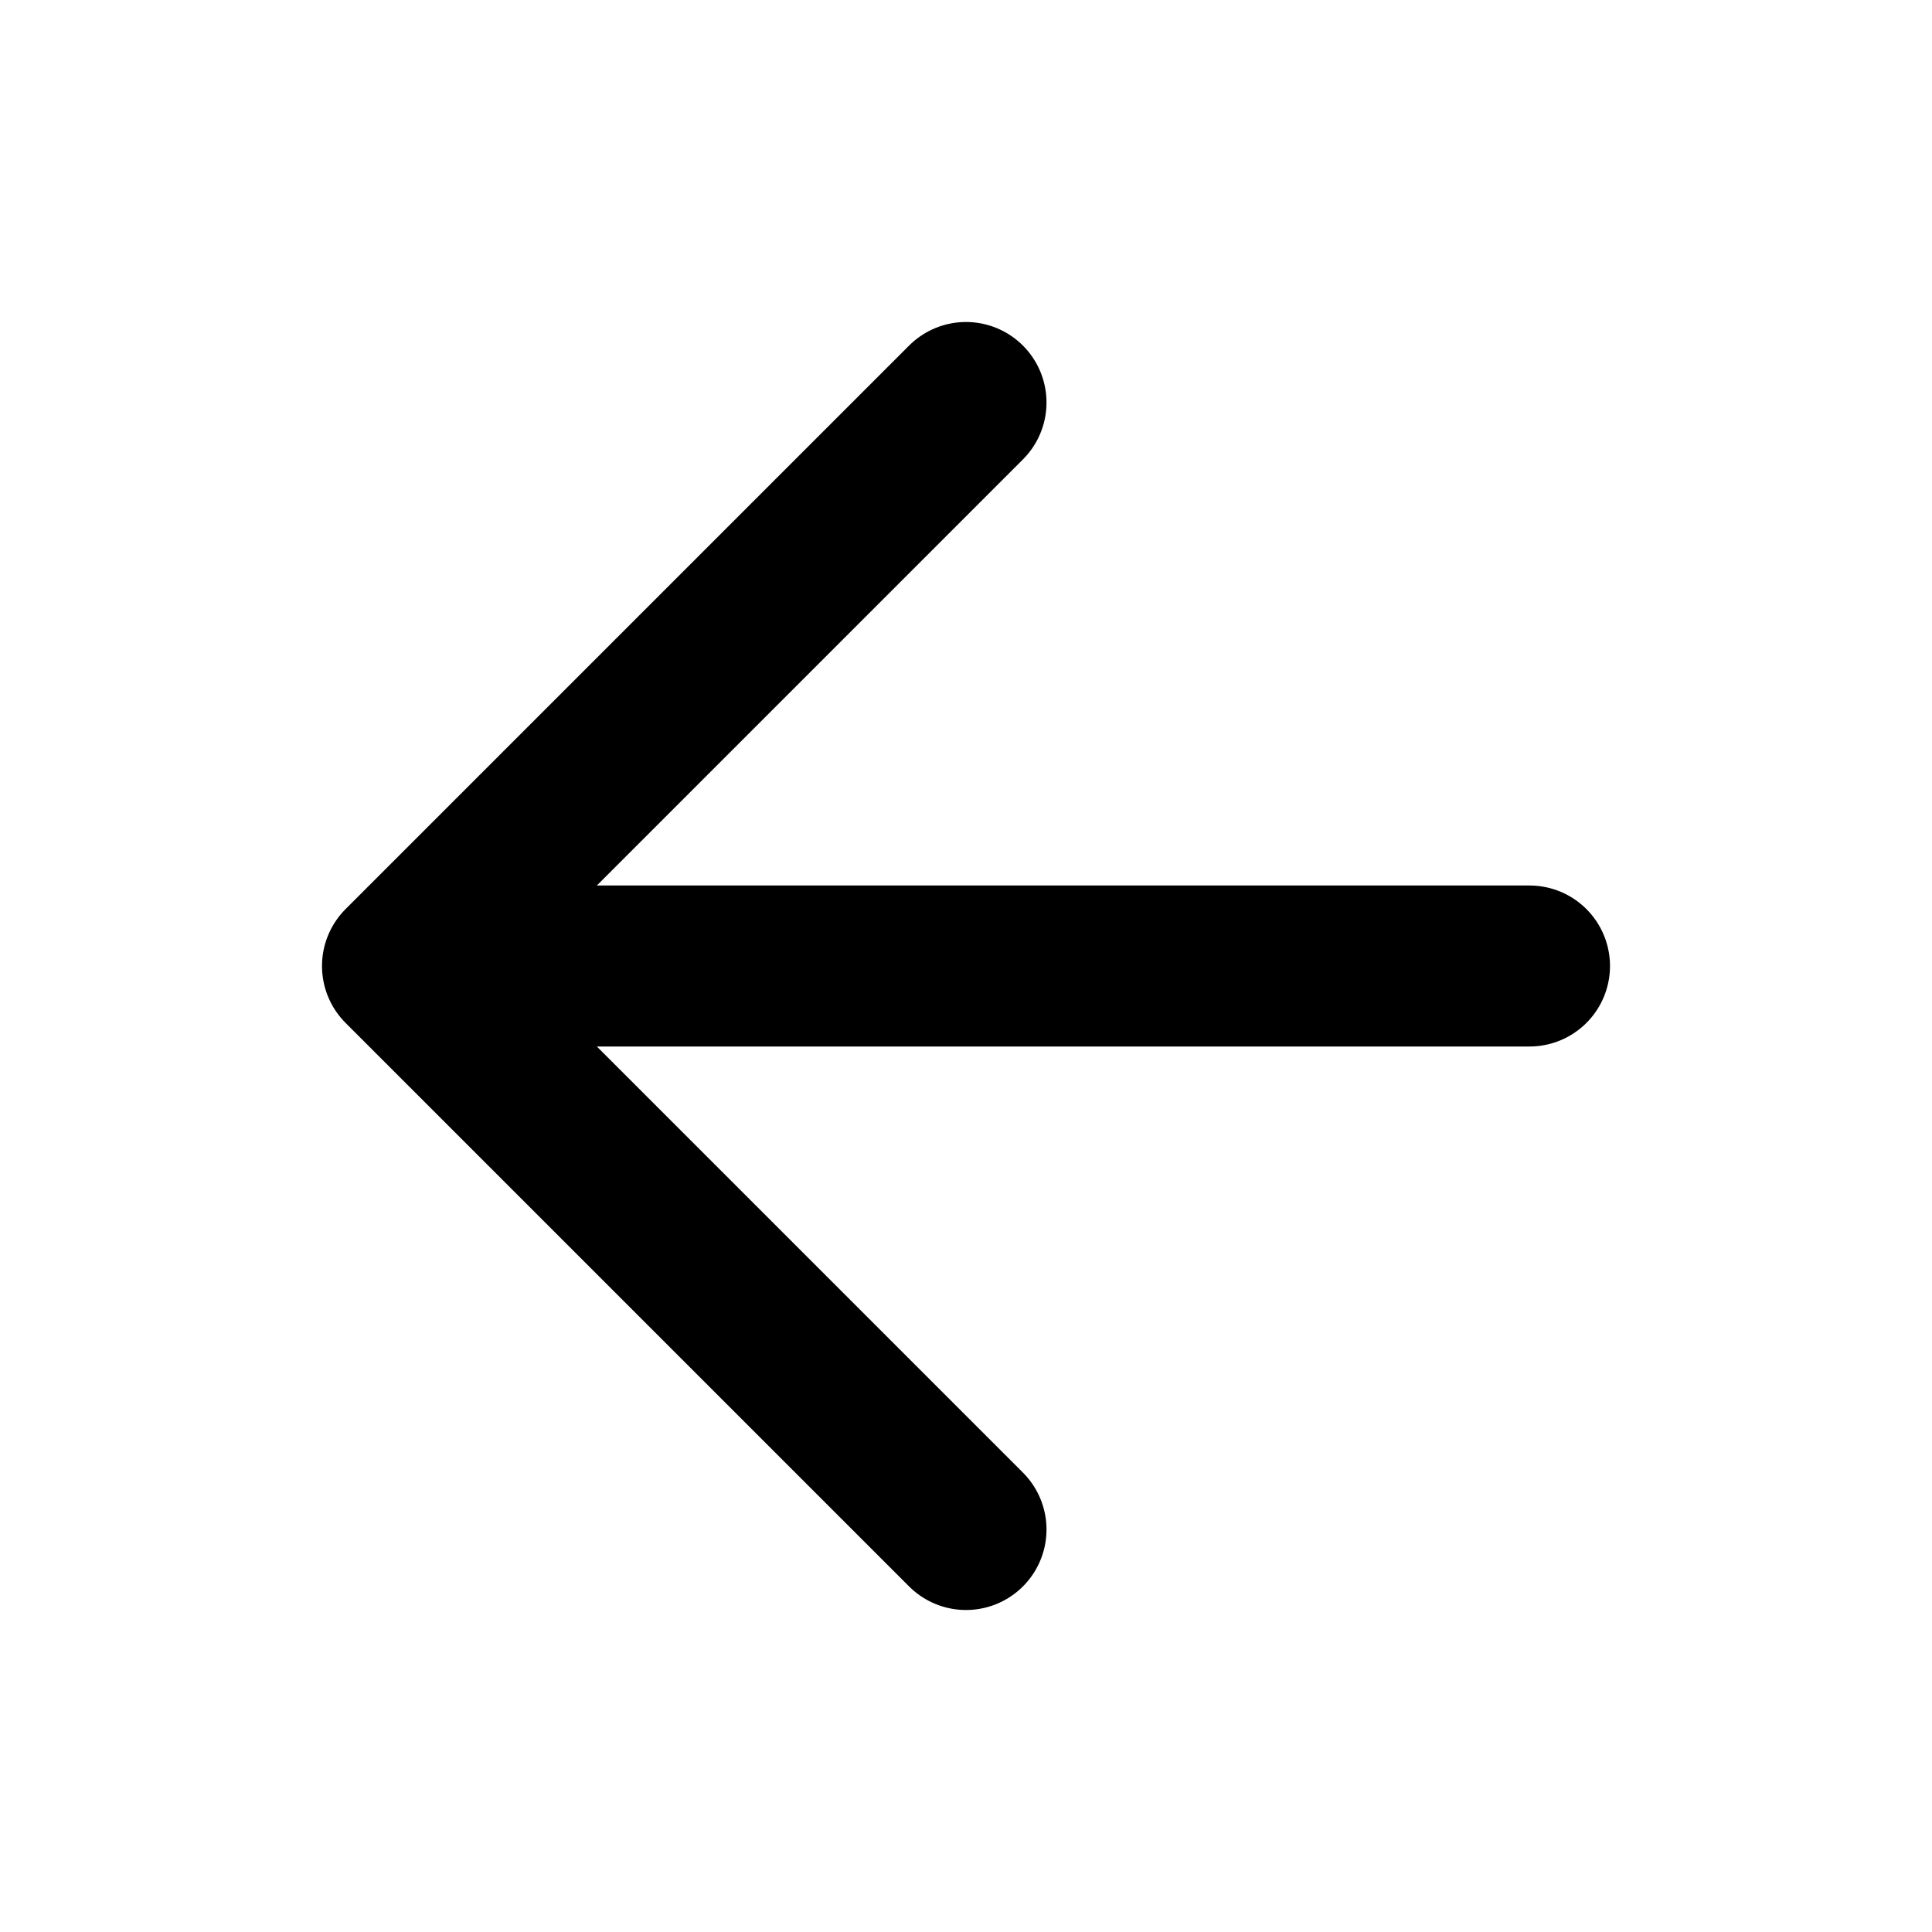
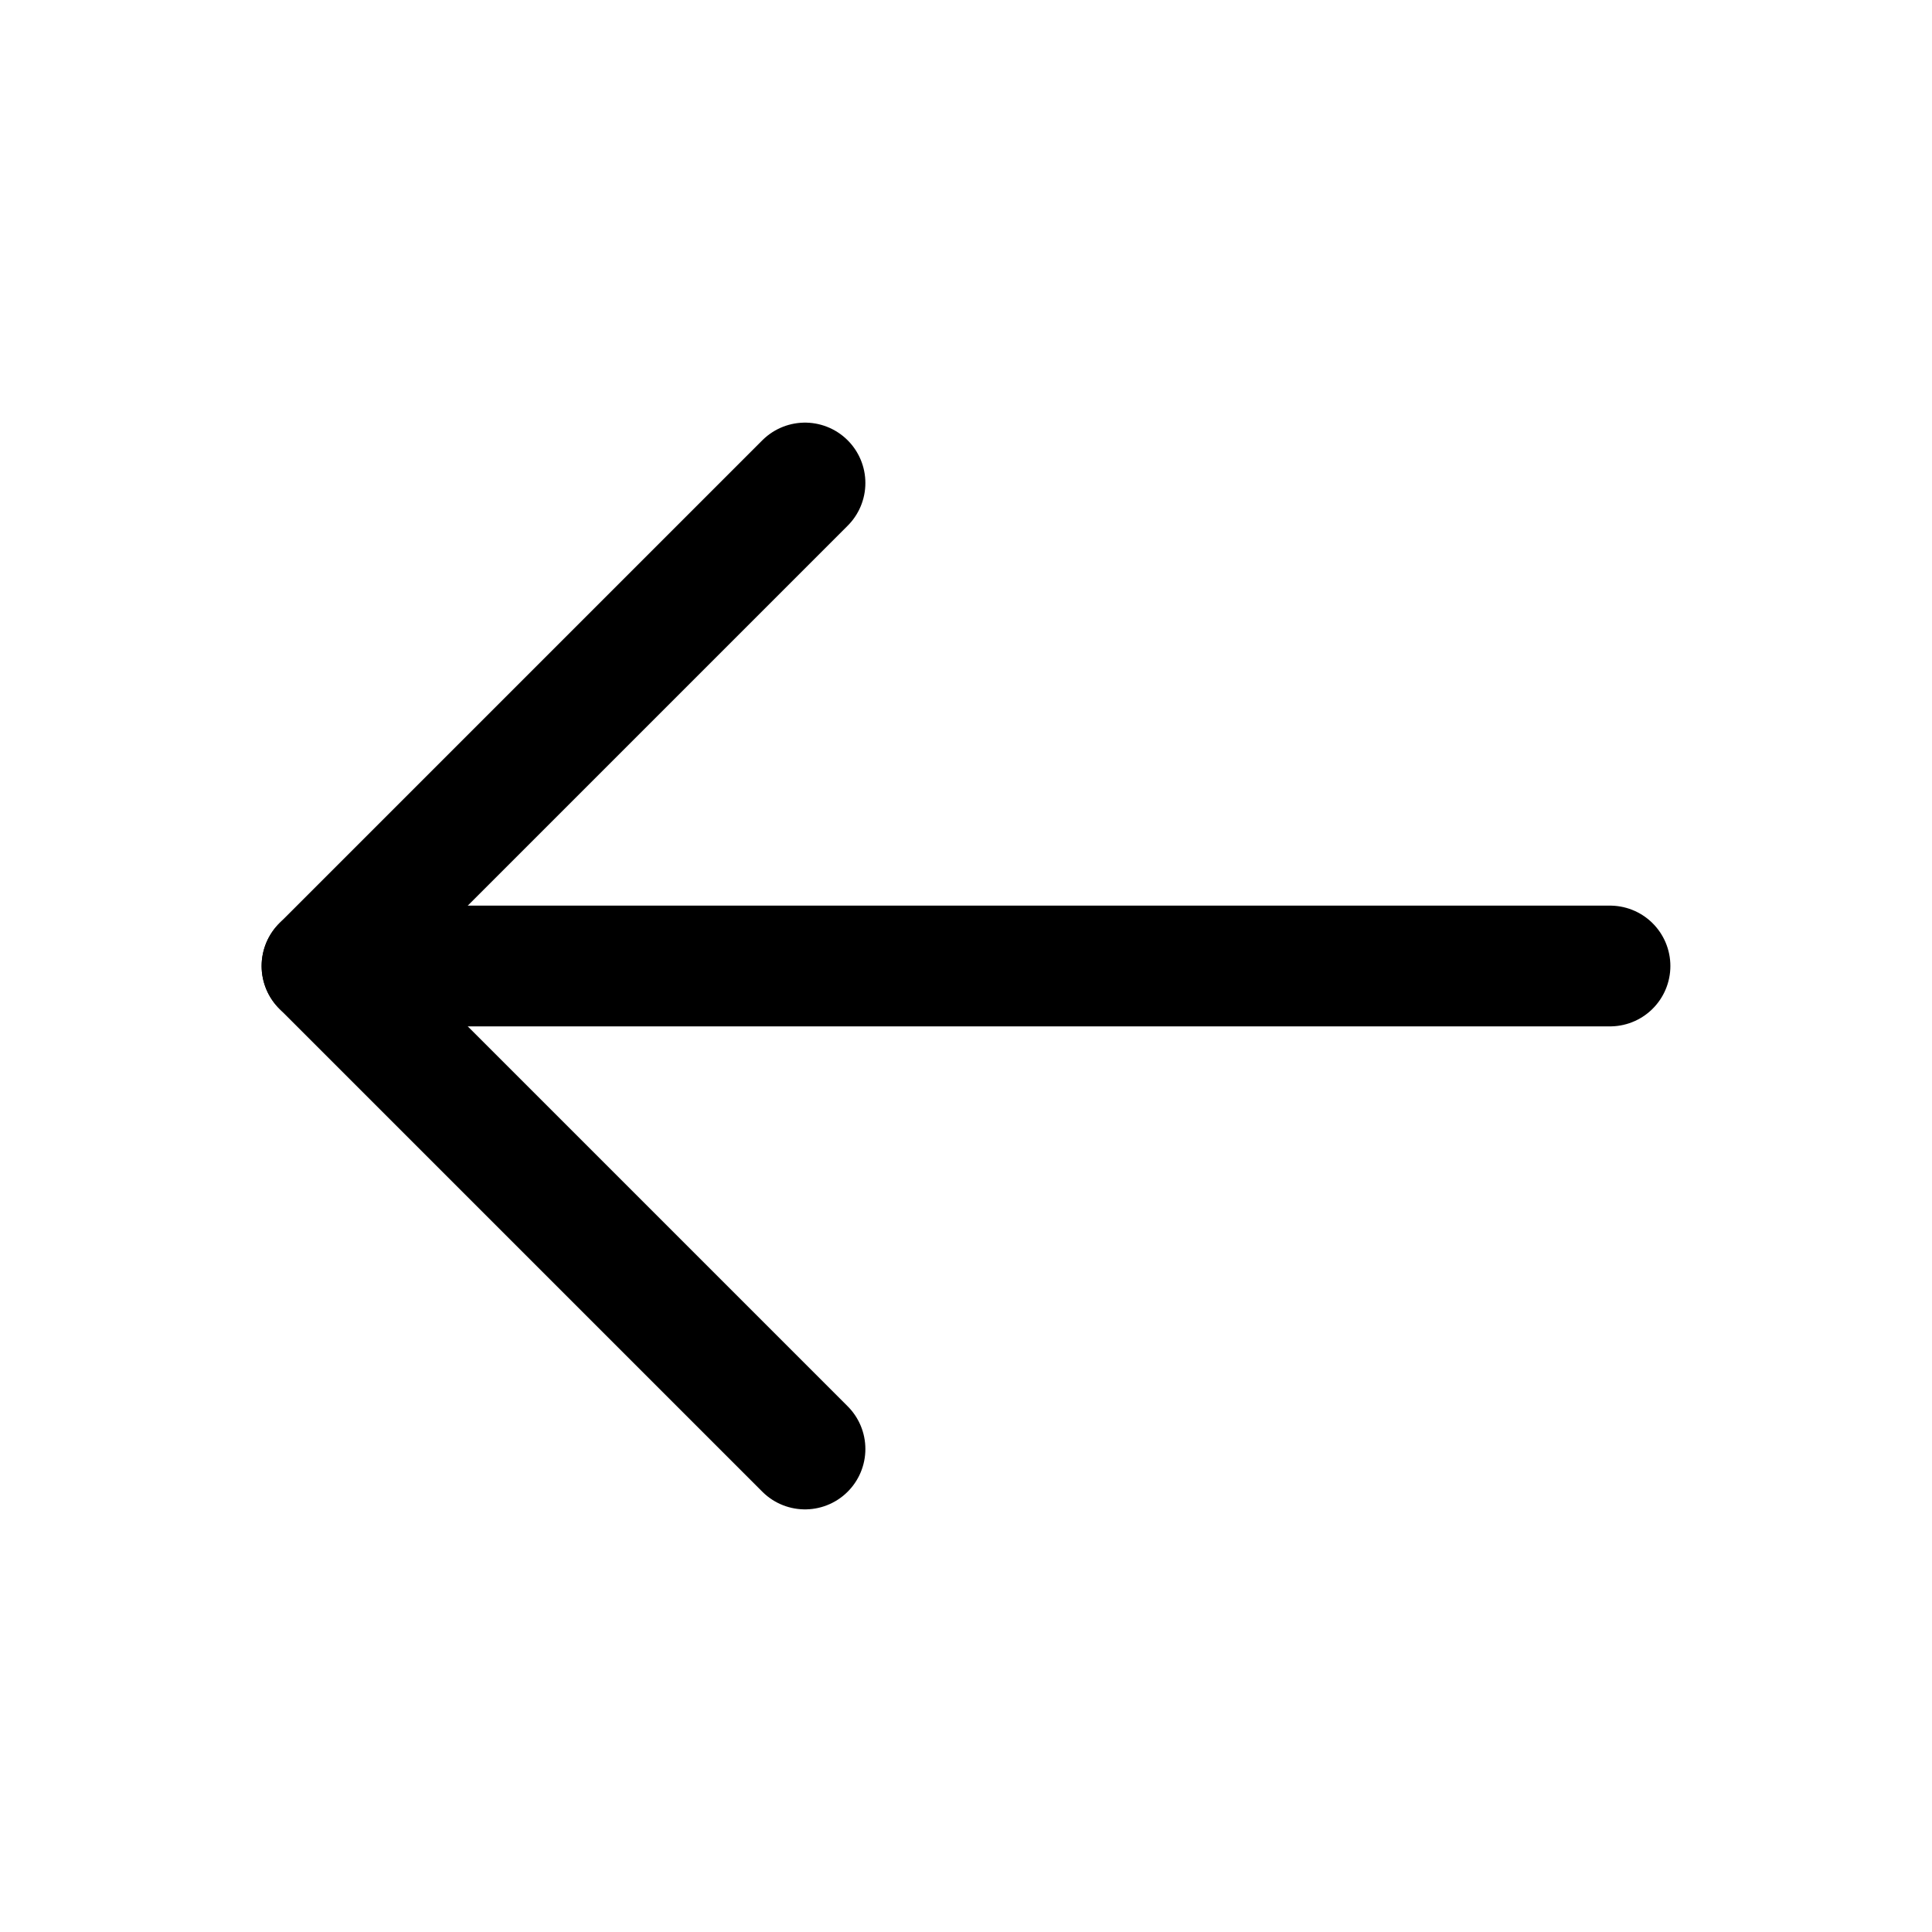
- <svg xmlns="http://www.w3.org/2000/svg" width="1em" height="1em" viewBox="0 0 24 24" fill="none" stroke="currentColor" stroke-width="2" stroke-linecap="round" stroke-linejoin="round">
-   <path d="M19 12H5M12 19l-7-7 7-7" />
+ <svg xmlns="http://www.w3.org/2000/svg" width="1em" height="1em" viewBox="0 0 24 24" fill="none" stroke="currentColor" stroke-width="1.5" stroke-linecap="round" stroke-linejoin="round">
+   <path d="M20 12H4" />
+   <path d="M10 6l-6 6 6 6" />
</svg>
